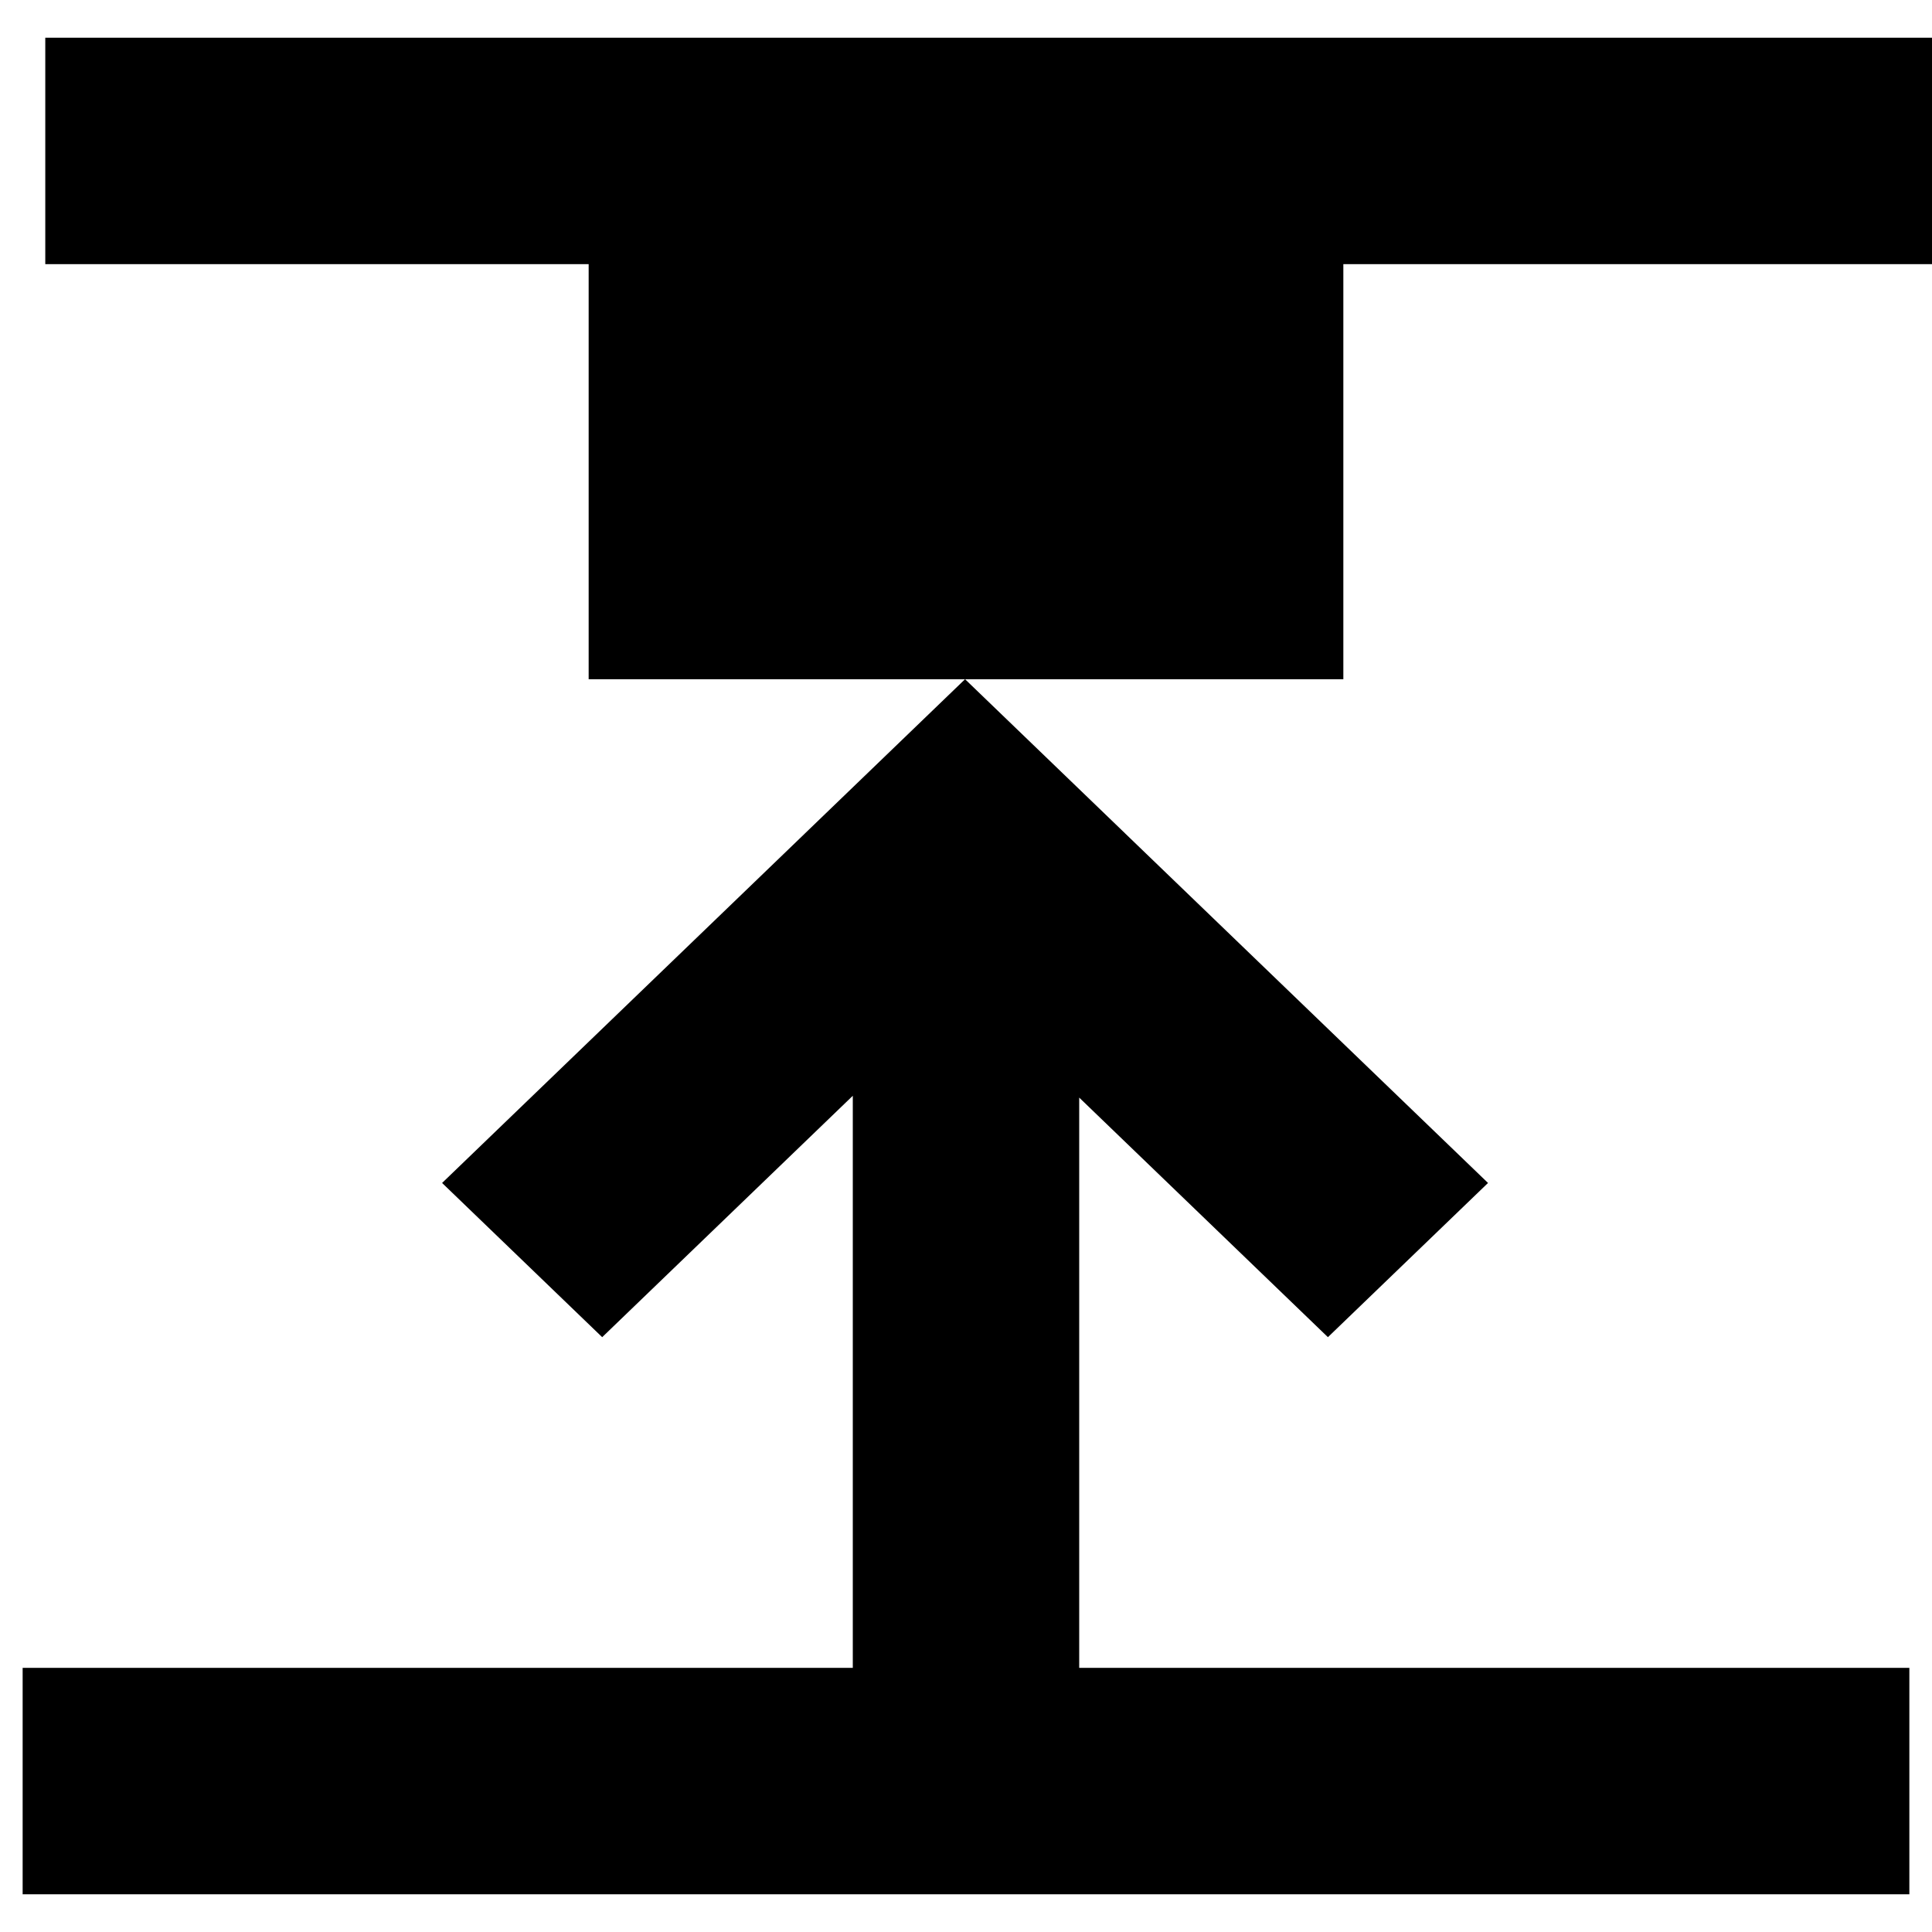
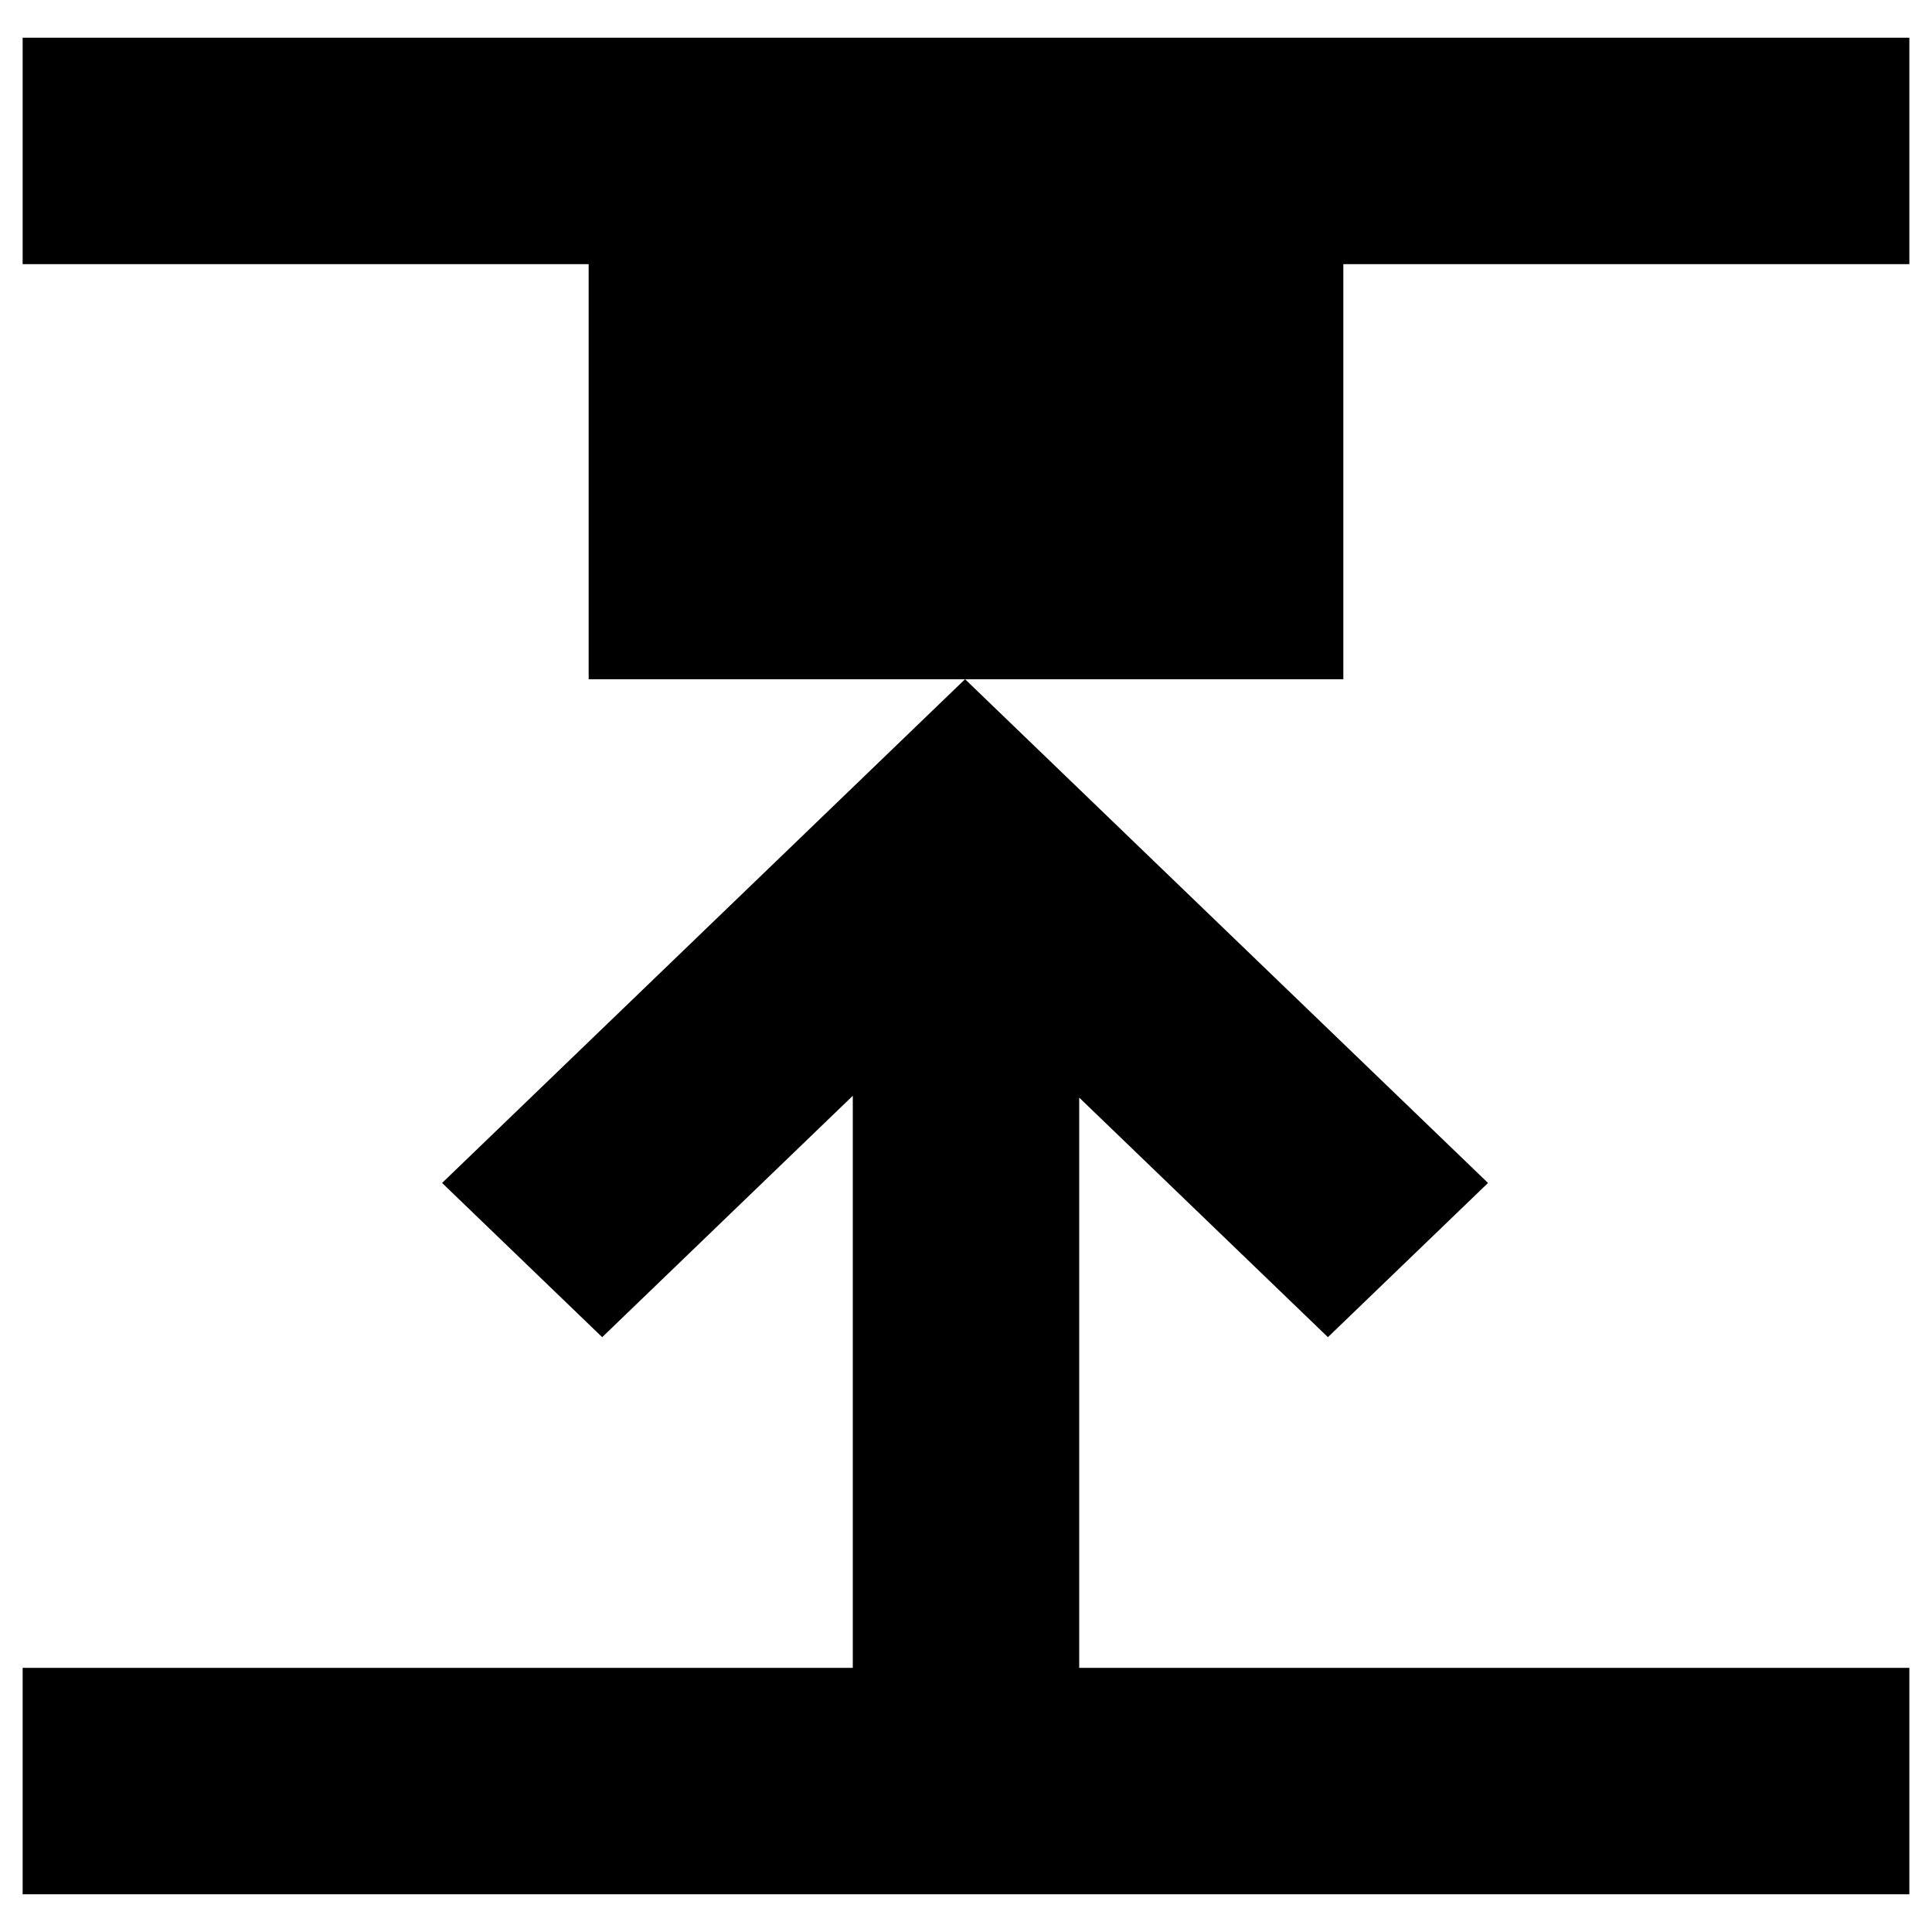
<svg xmlns="http://www.w3.org/2000/svg" width="256" height="256" viewBox="0 0 256 256" fill="none">
  <rect x="0" y="0" width="100%" height="100%" fill="none" />
-   <path d="M149.09 110.434L149.088 110.435L197.17 156.749L175.956 177.182L143 145.437V221H253V251H3V221H113V145.195L79.793 177.182L58.58 156.749L106.661 110.435L106.66 110.434L127.873 90L127.875 90.001L127.877 90L149.09 110.434ZM178 90H78V35H6V5H256V35H178V90Z" fill="#000000" />
+   <path d="M149.09 110.434L149.088 110.435L197.17 156.749L175.956 177.182L143 145.437V221H253V251H3V221H113V145.195L79.793 177.182L58.58 156.749L106.661 110.435L106.66 110.434L127.873 90L127.875 90.001L127.877 90L149.09 110.434ZM178 90H78V35H3V5H253V35H178V90Z" fill="#000000" />
</svg>
